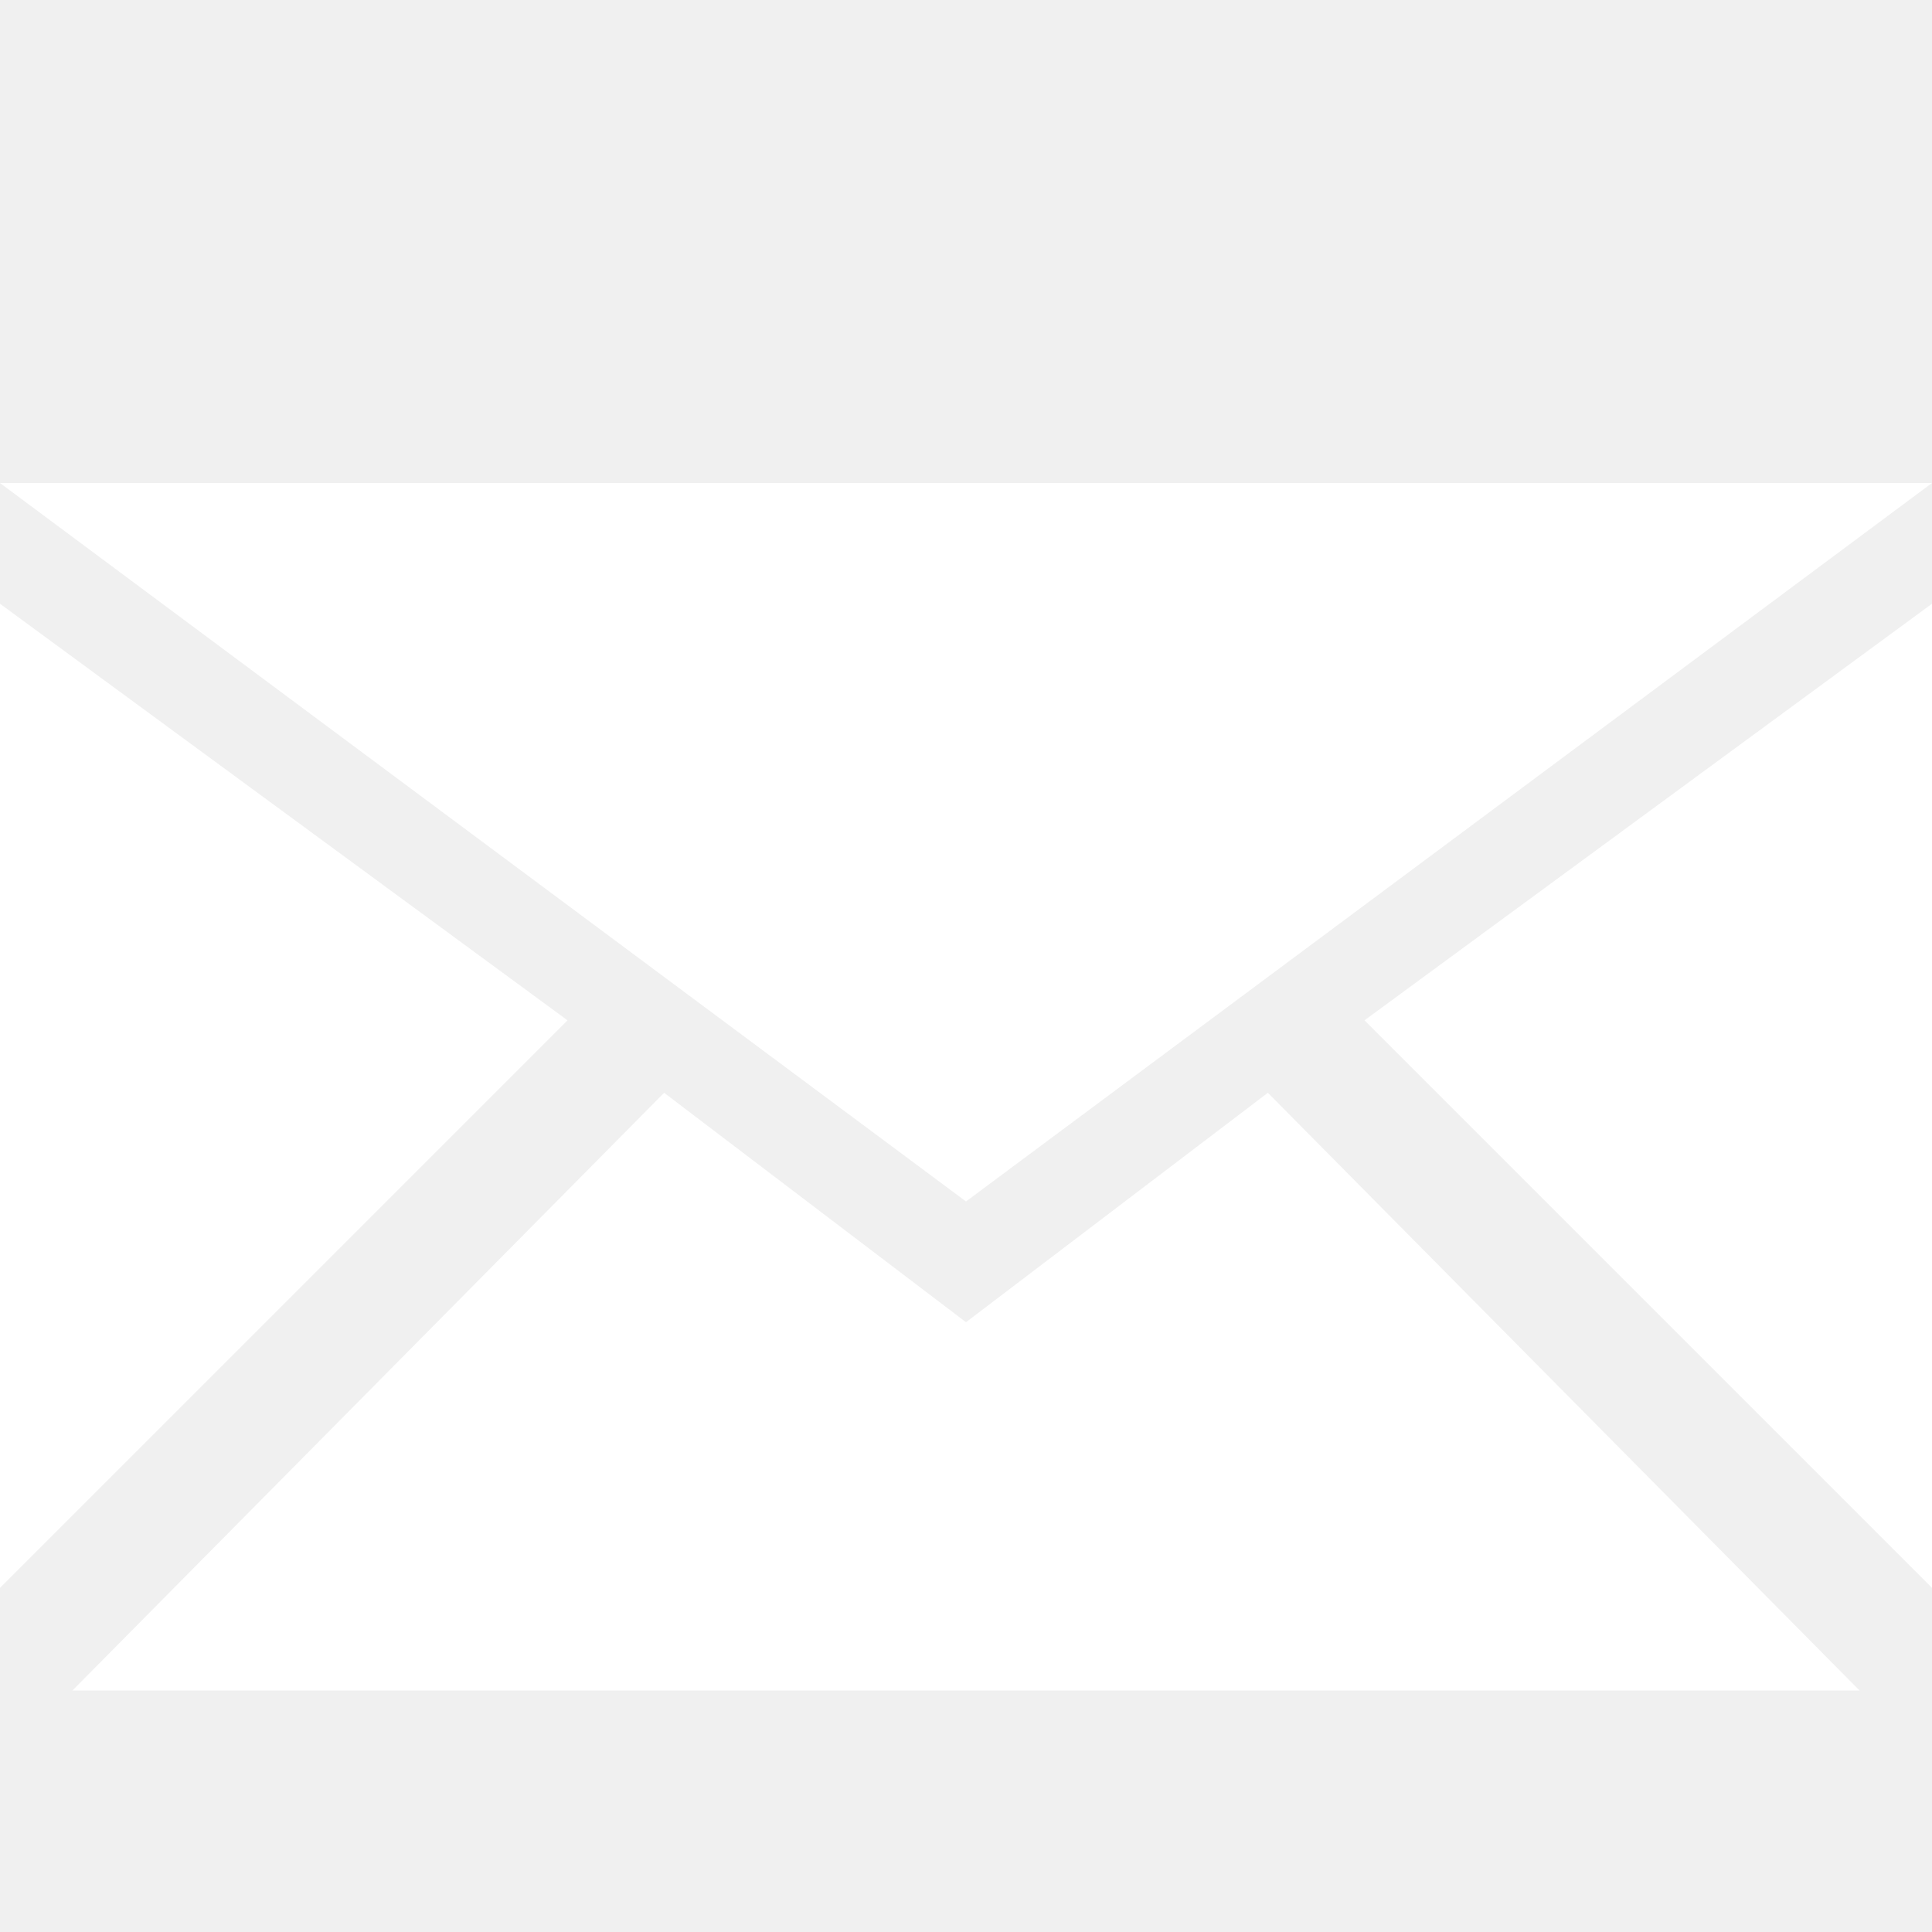
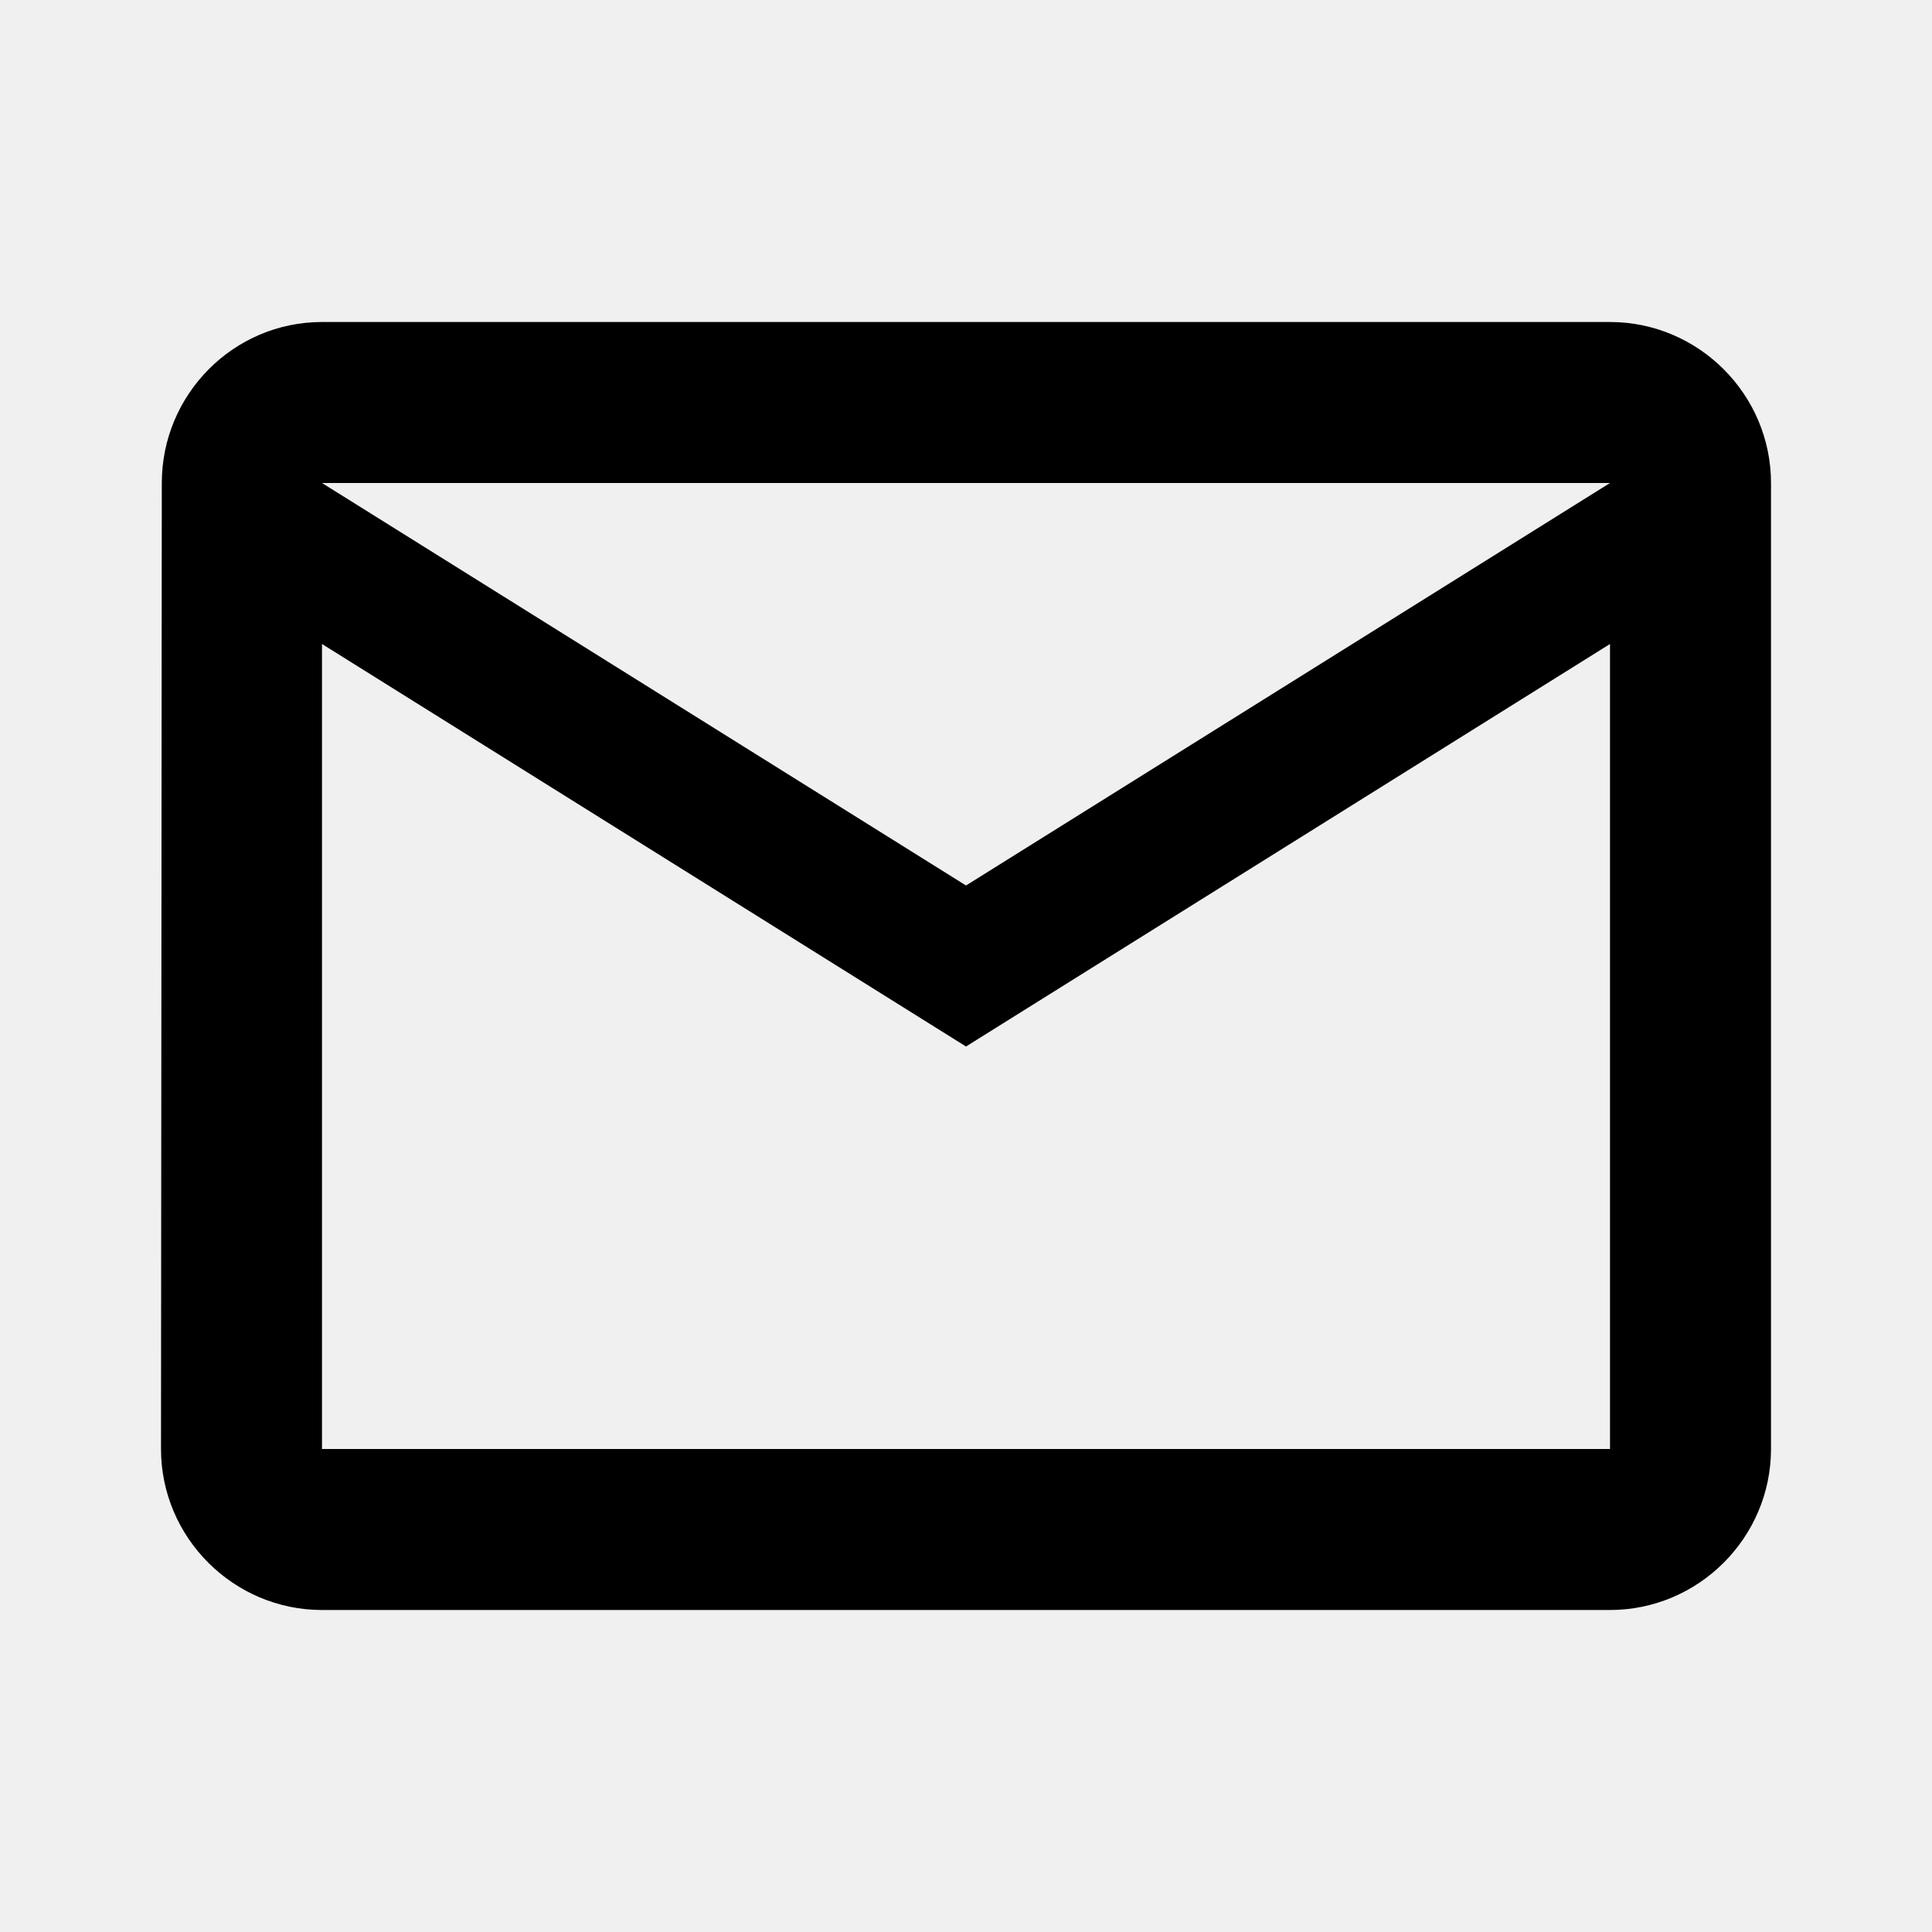
- <svg xmlns="http://www.w3.org/2000/svg" version="1.1" id="Layer_1" x="0px" y="0px" viewBox="0 0 32 32" style="enable-background:new 0 0 32 32;" xml:space="preserve">
-   <g fill="#fff" id="XMLID_42_">
-     <polygon id="XMLID_46_" class="st0" points="16,19.9 0,8 32,8   " />
-     <polygon id="XMLID_45_" class="st0" points="9.4,16.9 0,26.3 0,10   " />
-     <polygon id="XMLID_44_" class="st0" points="21,18.1 30.8,28 1.2,28 11,18.1 16,21.9   " />
-     <polygon id="XMLID_43_" class="st0" points="22.6,16.9 32,10 32,26.3   " />
-   </g>
+ <svg xmlns="http://www.w3.org/2000/svg" fill="#000000" height="24" viewBox="0 0 24 24" width="24">
+   <path d="M0 0h24v24H0z" fill="none" />
+   <path d="M20 4H4c-1.1 0-1.99.9-1.99 2L2 18c0 1.1.9 2 2 2h16c1.1 0 2-.9 2-2V6c0-1.1-.9-2-2-2zm0 14H4V8l8 5 8-5v10zm-8-7L4 6h16l-8 5z" />
</svg>
